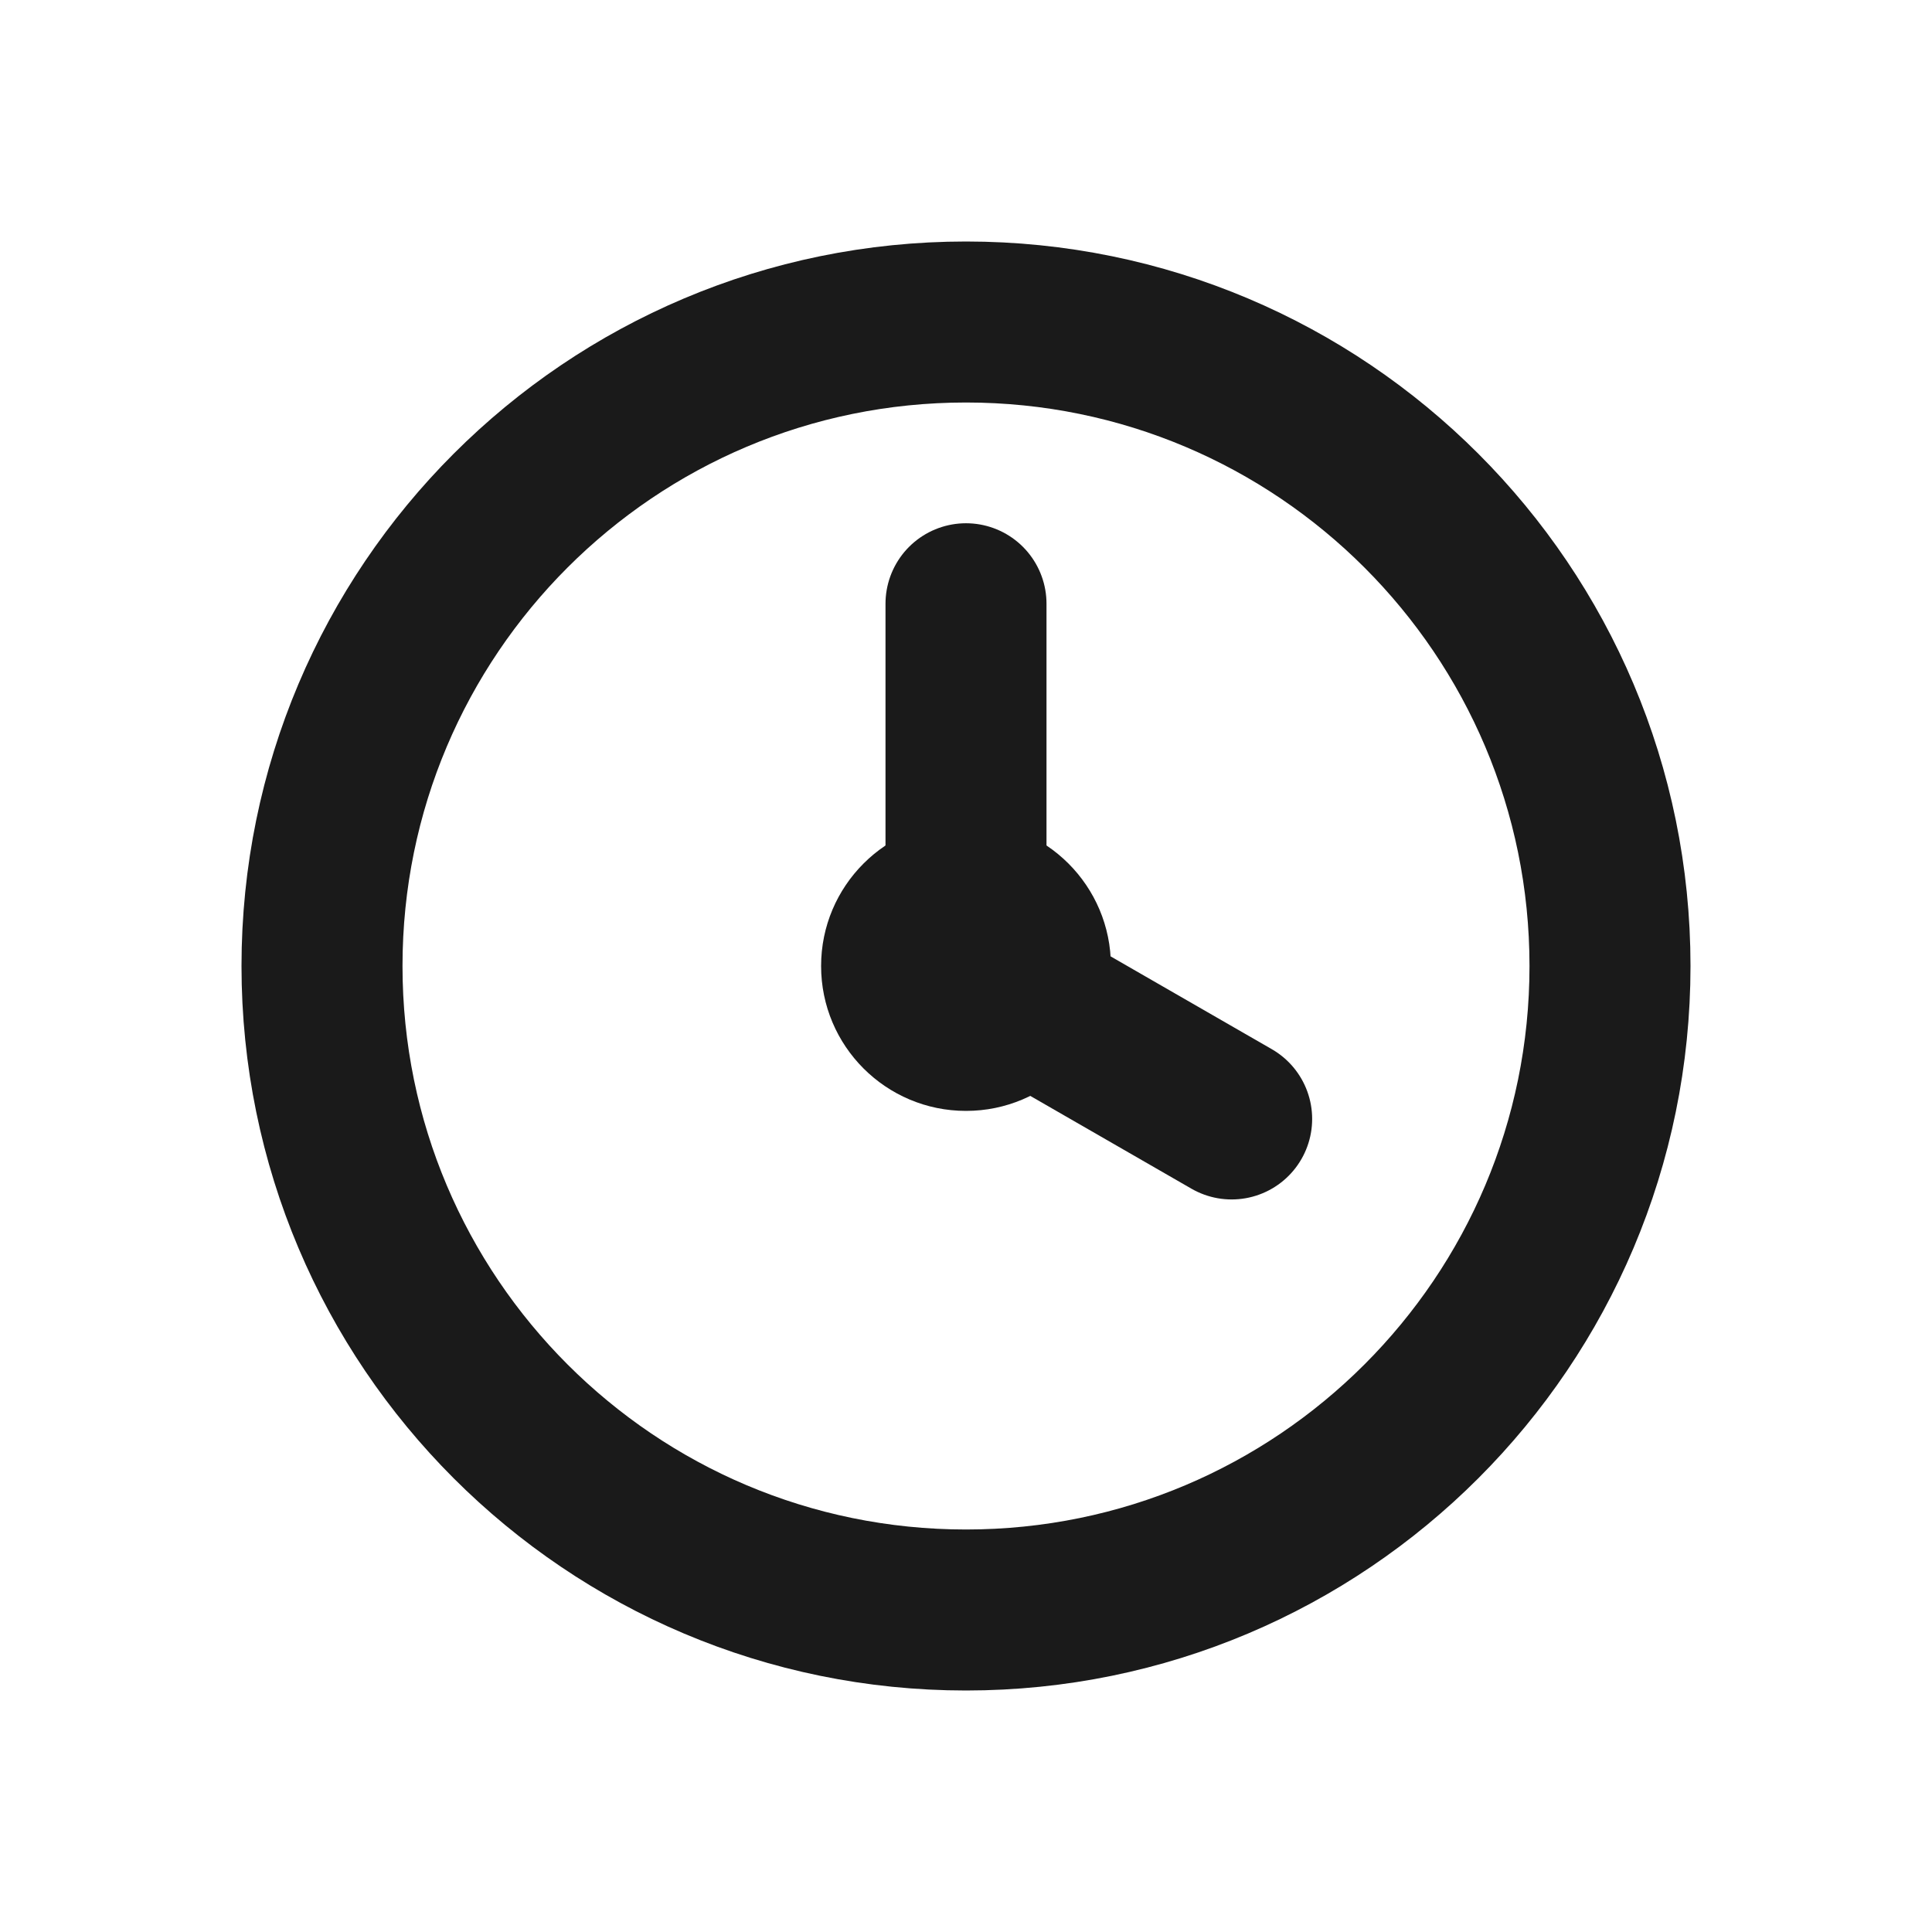
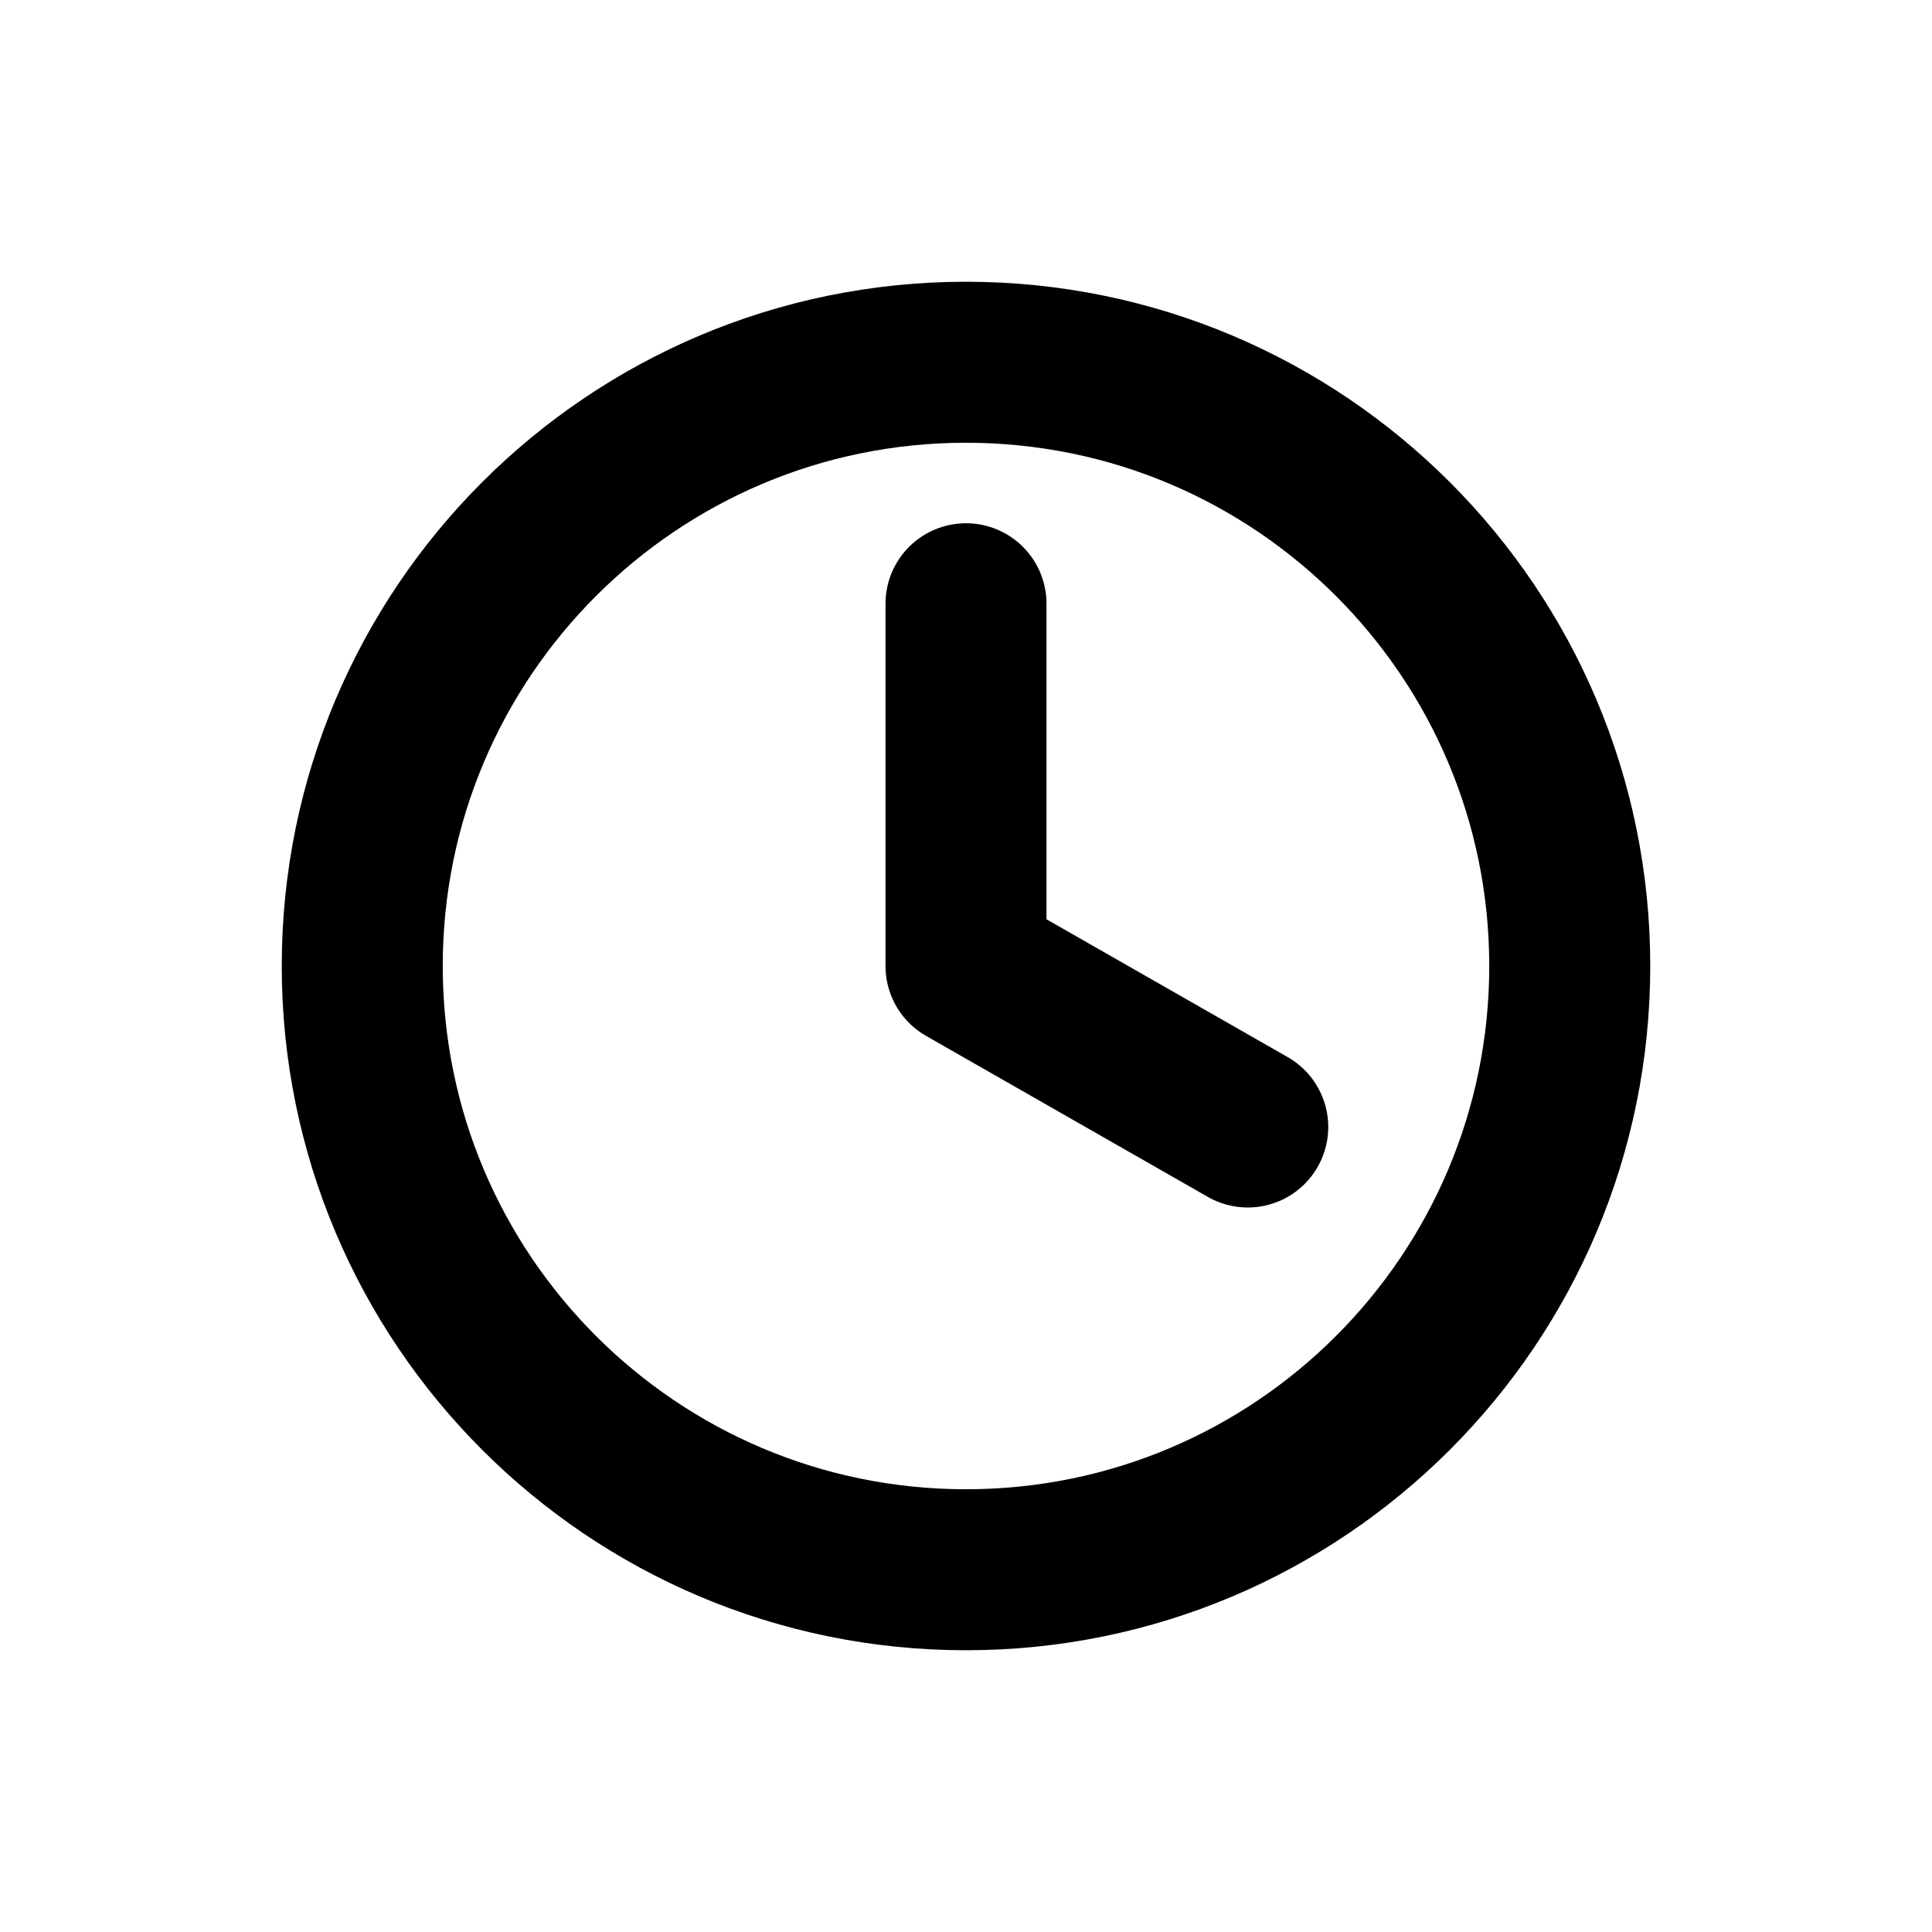
- <svg xmlns="http://www.w3.org/2000/svg" width="24px" height="24px" viewBox="0 0 24 24" version="1.1">
-   <circle fill="none" stroke="#1a1a1a" stroke-width="2" stroke-linecap="round" stroke-linejoin="round" cx="12" cy="12" r="8" />
-   <path fill="none" stroke="#1a1a1a" stroke-width="2" stroke-linecap="round" stroke-linejoin="round" d="M12 7.5V12L15.3 13.9" />
-   <circle fill="#1a1a1a" stroke="none" cx="12" cy="12" r="1.8" />
+ <svg xmlns="http://www.w3.org/2000/svg" width="24" height="24" viewBox="0 0 24 24">
+   <g fill="none" stroke="currentColor" stroke-width="2" stroke-linecap="round" stroke-linejoin="round">
+     <path d="M12 4.5a7.5 7.5 0 1 0 0 15 7.5 7.5 0 0 0 0-15z" />
+     <path d="M12 7.5V12l3.5 2" />
+   </g>
+   <circle fill="currentColor" stroke="none" cx="12" cy="12" r="0.9" />
</svg>
